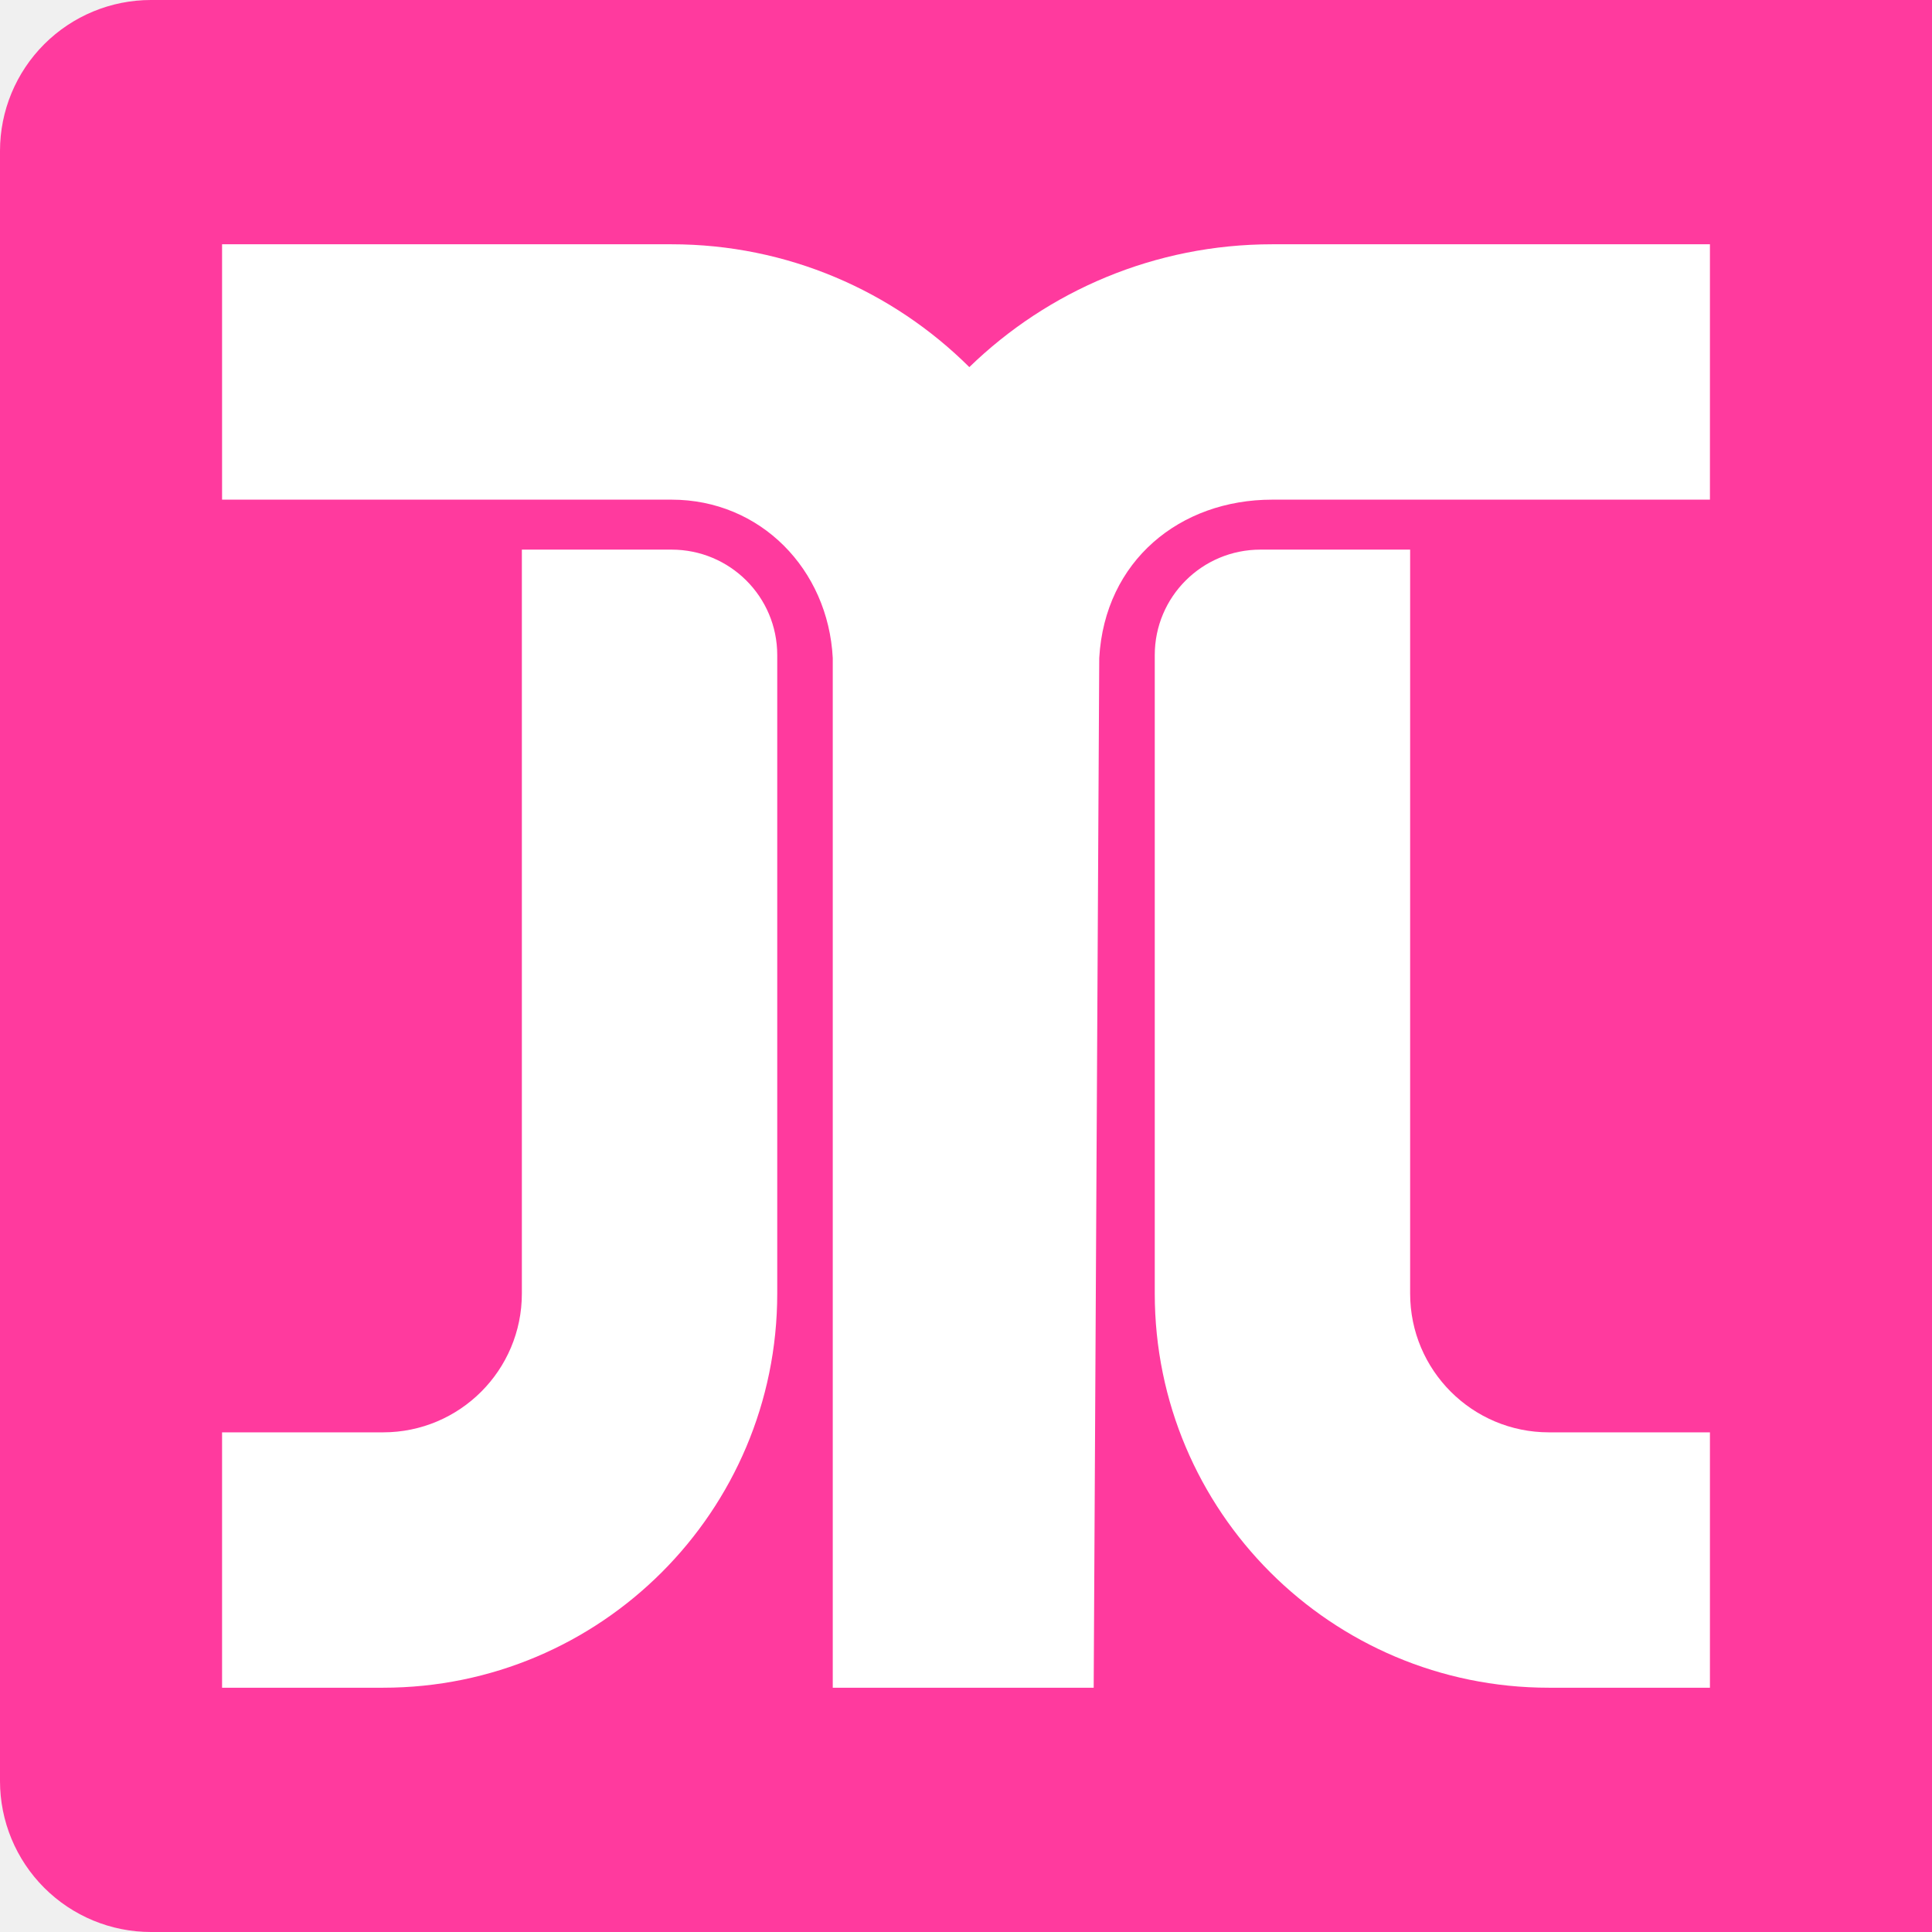
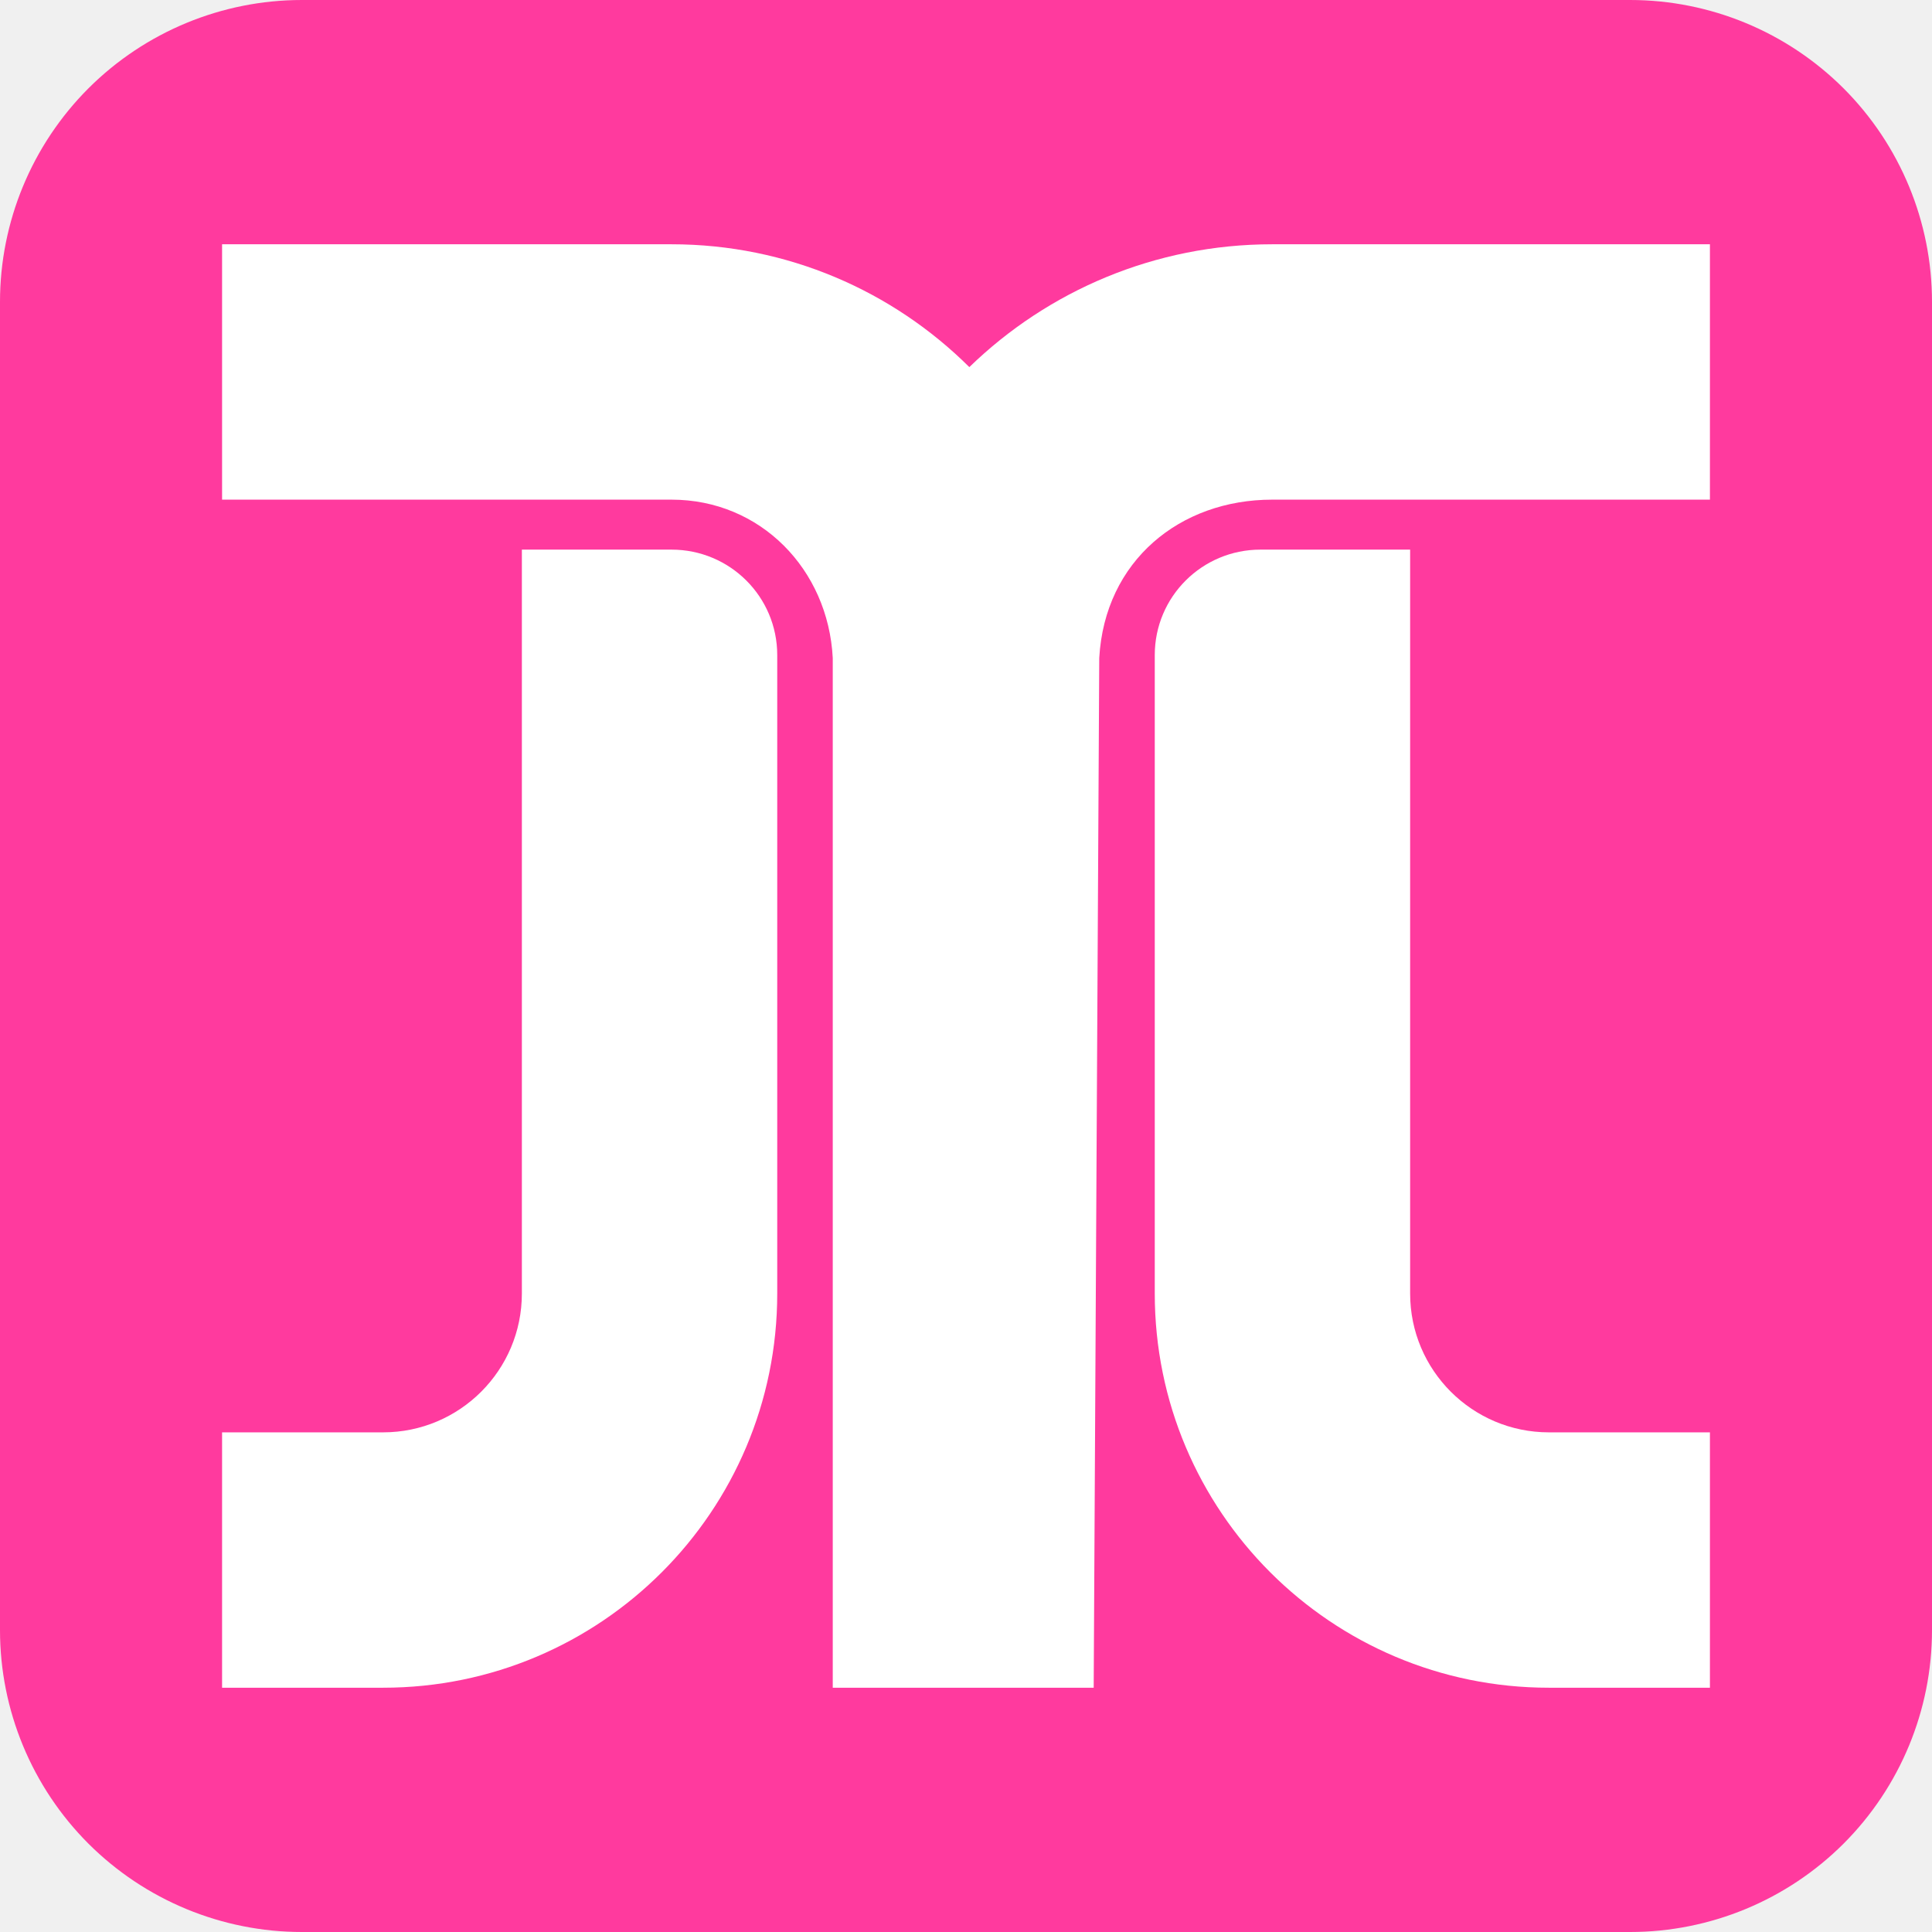
- <svg xmlns="http://www.w3.org/2000/svg" width="100%" height="100%" viewBox="0 0 32 32" version="1.1" xml:space="preserve" style="fill-rule:evenodd;clip-rule:evenodd;stroke-linejoin:round;stroke-miterlimit:2;">
-   <g transform="matrix(0.183908,0,0,0.183908,0,0)">
-     <path d="M0,13.594C-0,9.988 1.432,6.531 3.982,3.982C6.531,1.432 9.988,-0 13.594,0L174,0L174,174L13.594,174C9.988,174 6.531,172.568 3.982,170.018C1.432,167.469 -0,164.012 -0,160.406L0,13.594Z" style="fill:rgb(255,58,158);" />
+ <svg xmlns="http://www.w3.org/2000/svg" width="100%" height="100%" viewBox="0 0 128 128" version="1.1" xml:space="preserve" style="fill-rule:evenodd;clip-rule:evenodd;stroke-linejoin:round;stroke-miterlimit:2;">
+   <g transform="matrix(4,0,0,4,0,0)">
+     <path d="M27,0C28.326,-0 29.598,0.527 30.536,1.464C31.473,2.402 32,3.674 32,5L32,27C32,28.326 31.473,29.598 30.536,30.536C29.598,31.473 28.326,32 27,32L5,32C3.674,32 2.402,31.473 1.464,30.536C0.527,29.598 0,28.326 0,27L0,5C-0,3.674 0.527,2.402 1.464,1.464C2.402,0.527 3.674,-0 5,0L27,0Z" style="fill:rgb(255,58,158);" />
  </g>
-   <g transform="matrix(0.183908,0,0,0.183908,0,0)">
-     <path d="M60.48,45L20,45L20,22L60.48,22C70.922,22 80.411,26.215 87.3,33.063C94.375,26.196 104.018,22 114.578,22L154,22L154,45L114.578,45C106.273,45 99.5,50.5 99,59.257L98.5,152L75,152L75,59.257C74.586,51.278 68.493,45 60.48,45ZM47,116.5L47,49.5L60.48,49.5C65.738,49.5 70,53.741 70,58.999L70,116.5C70,136.106 54.106,152 34.5,152L20,152L20,129L34.5,129C41.404,129 47,123.404 47,116.5ZM127,116.5L127,49.5L113.52,49.5C108.262,49.5 104,53.743 104,59.001L104,116.5C104,136.106 119.894,152 139.5,152L154,152L154,129L139.5,129C132.596,129 127,123.404 127,116.5Z" style="fill:white;" />
-   </g>
+   <path d="M44.491,33.103L14.713,33.103L14.713,16.184L44.491,16.184C52.172,16.184 59.153,19.285 64.221,24.322C69.425,19.271 76.519,16.184 84.287,16.184L113.287,16.184L113.287,33.103L84.287,33.103C78.178,33.103 73.195,37.149 72.828,43.591L72.46,111.816L55.172,111.816L55.172,43.591C54.868,37.722 50.386,33.103 44.491,33.103Z" style="fill:white;" />
+   <path d="M34.575,85.701L34.575,36.414L44.491,36.414C48.359,36.414 51.494,39.534 51.494,43.402L51.494,85.701C51.494,100.124 39.802,111.816 25.379,111.816L14.713,111.816L14.713,94.897L25.379,94.897C30.458,94.897 34.575,90.78 34.575,85.701Z" style="fill:white;" />
+   <path d="M93.425,85.701L93.425,36.414L83.509,36.414C79.641,36.414 76.506,39.535 76.506,43.403L76.506,85.701C76.506,100.124 88.198,111.816 102.621,111.816L113.287,111.816L113.287,94.897L102.621,94.897C97.542,94.897 93.425,90.78 93.425,85.701Z" style="fill:white;" />
</svg>
